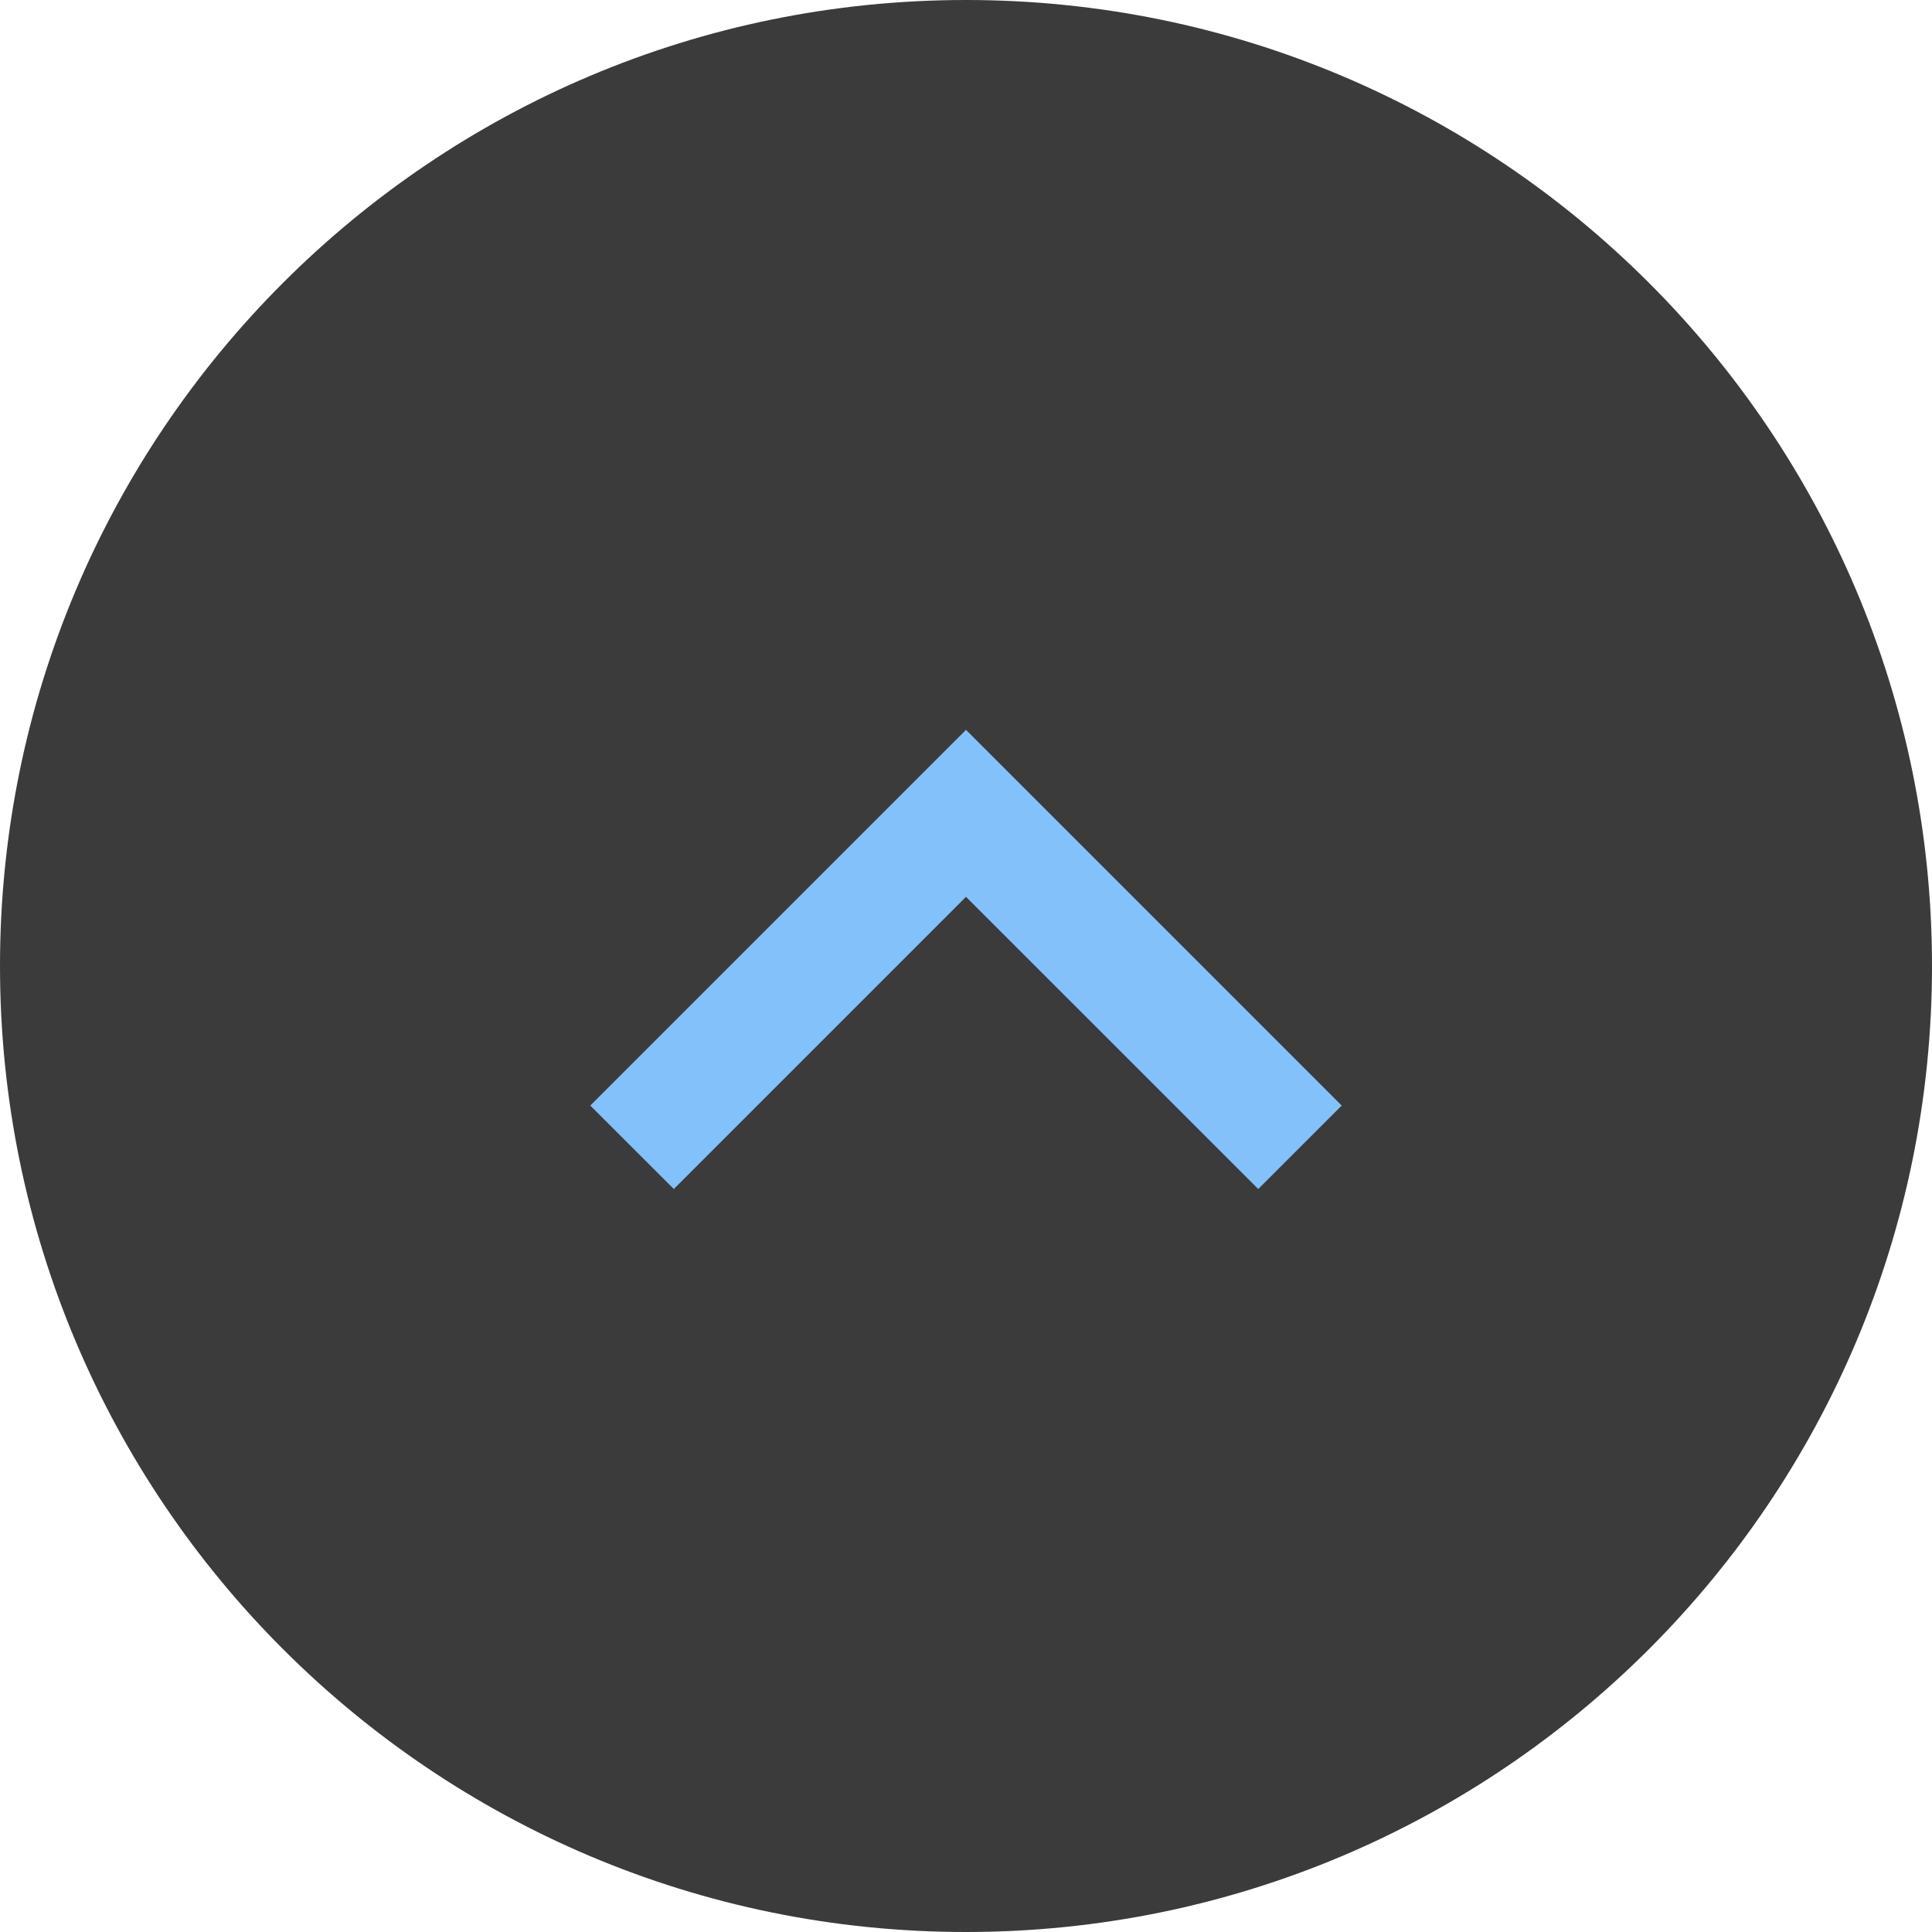
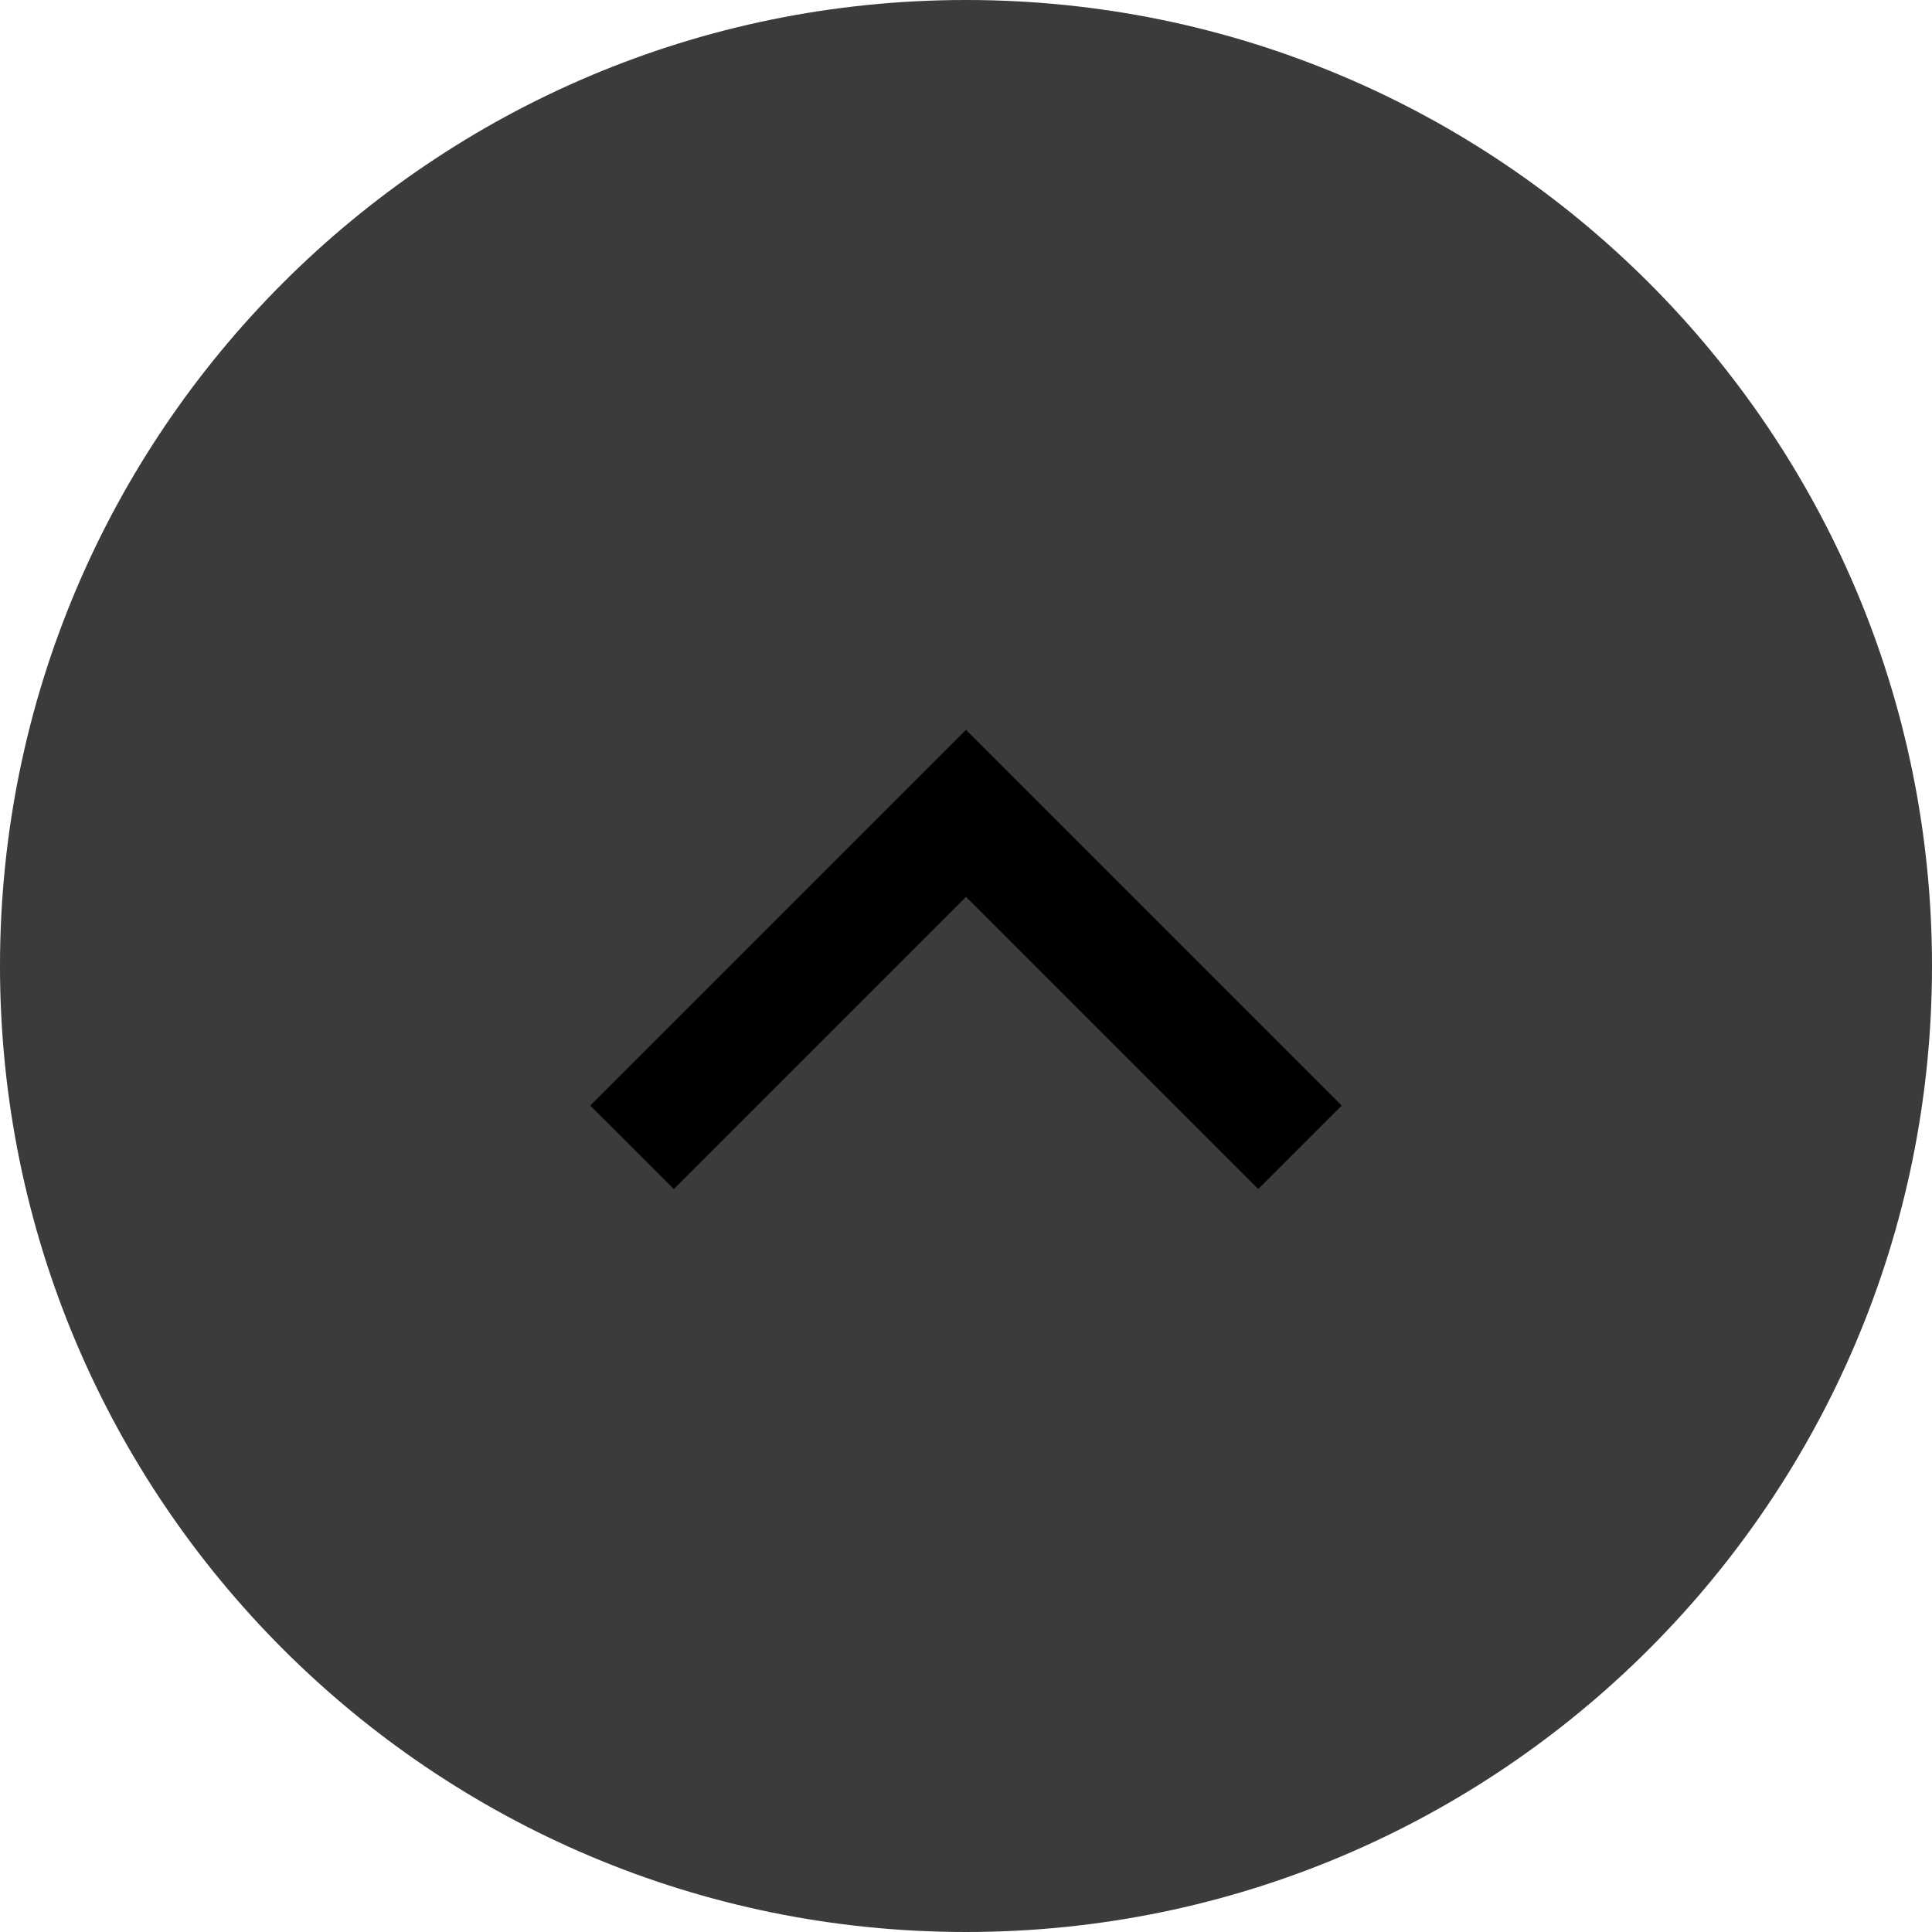
- <svg xmlns="http://www.w3.org/2000/svg" width="30" height="30" fill="none">
+ <svg xmlns="http://www.w3.org/2000/svg" width="30" height="30">
  <circle cx="15" cy="15" r="15" fill="#3B3B3B" />
-   <path d="M15 13.926l-4.537 4.537-1.297-1.296L15 11.333l5.834 5.834-1.296 1.296L15 13.926z" fill="#83C1FA" />
+   <path d="M15 13.926l-4.537 4.537-1.297-1.296L15 11.333l5.834 5.834-1.296 1.296L15 13.926z" />
</svg>
